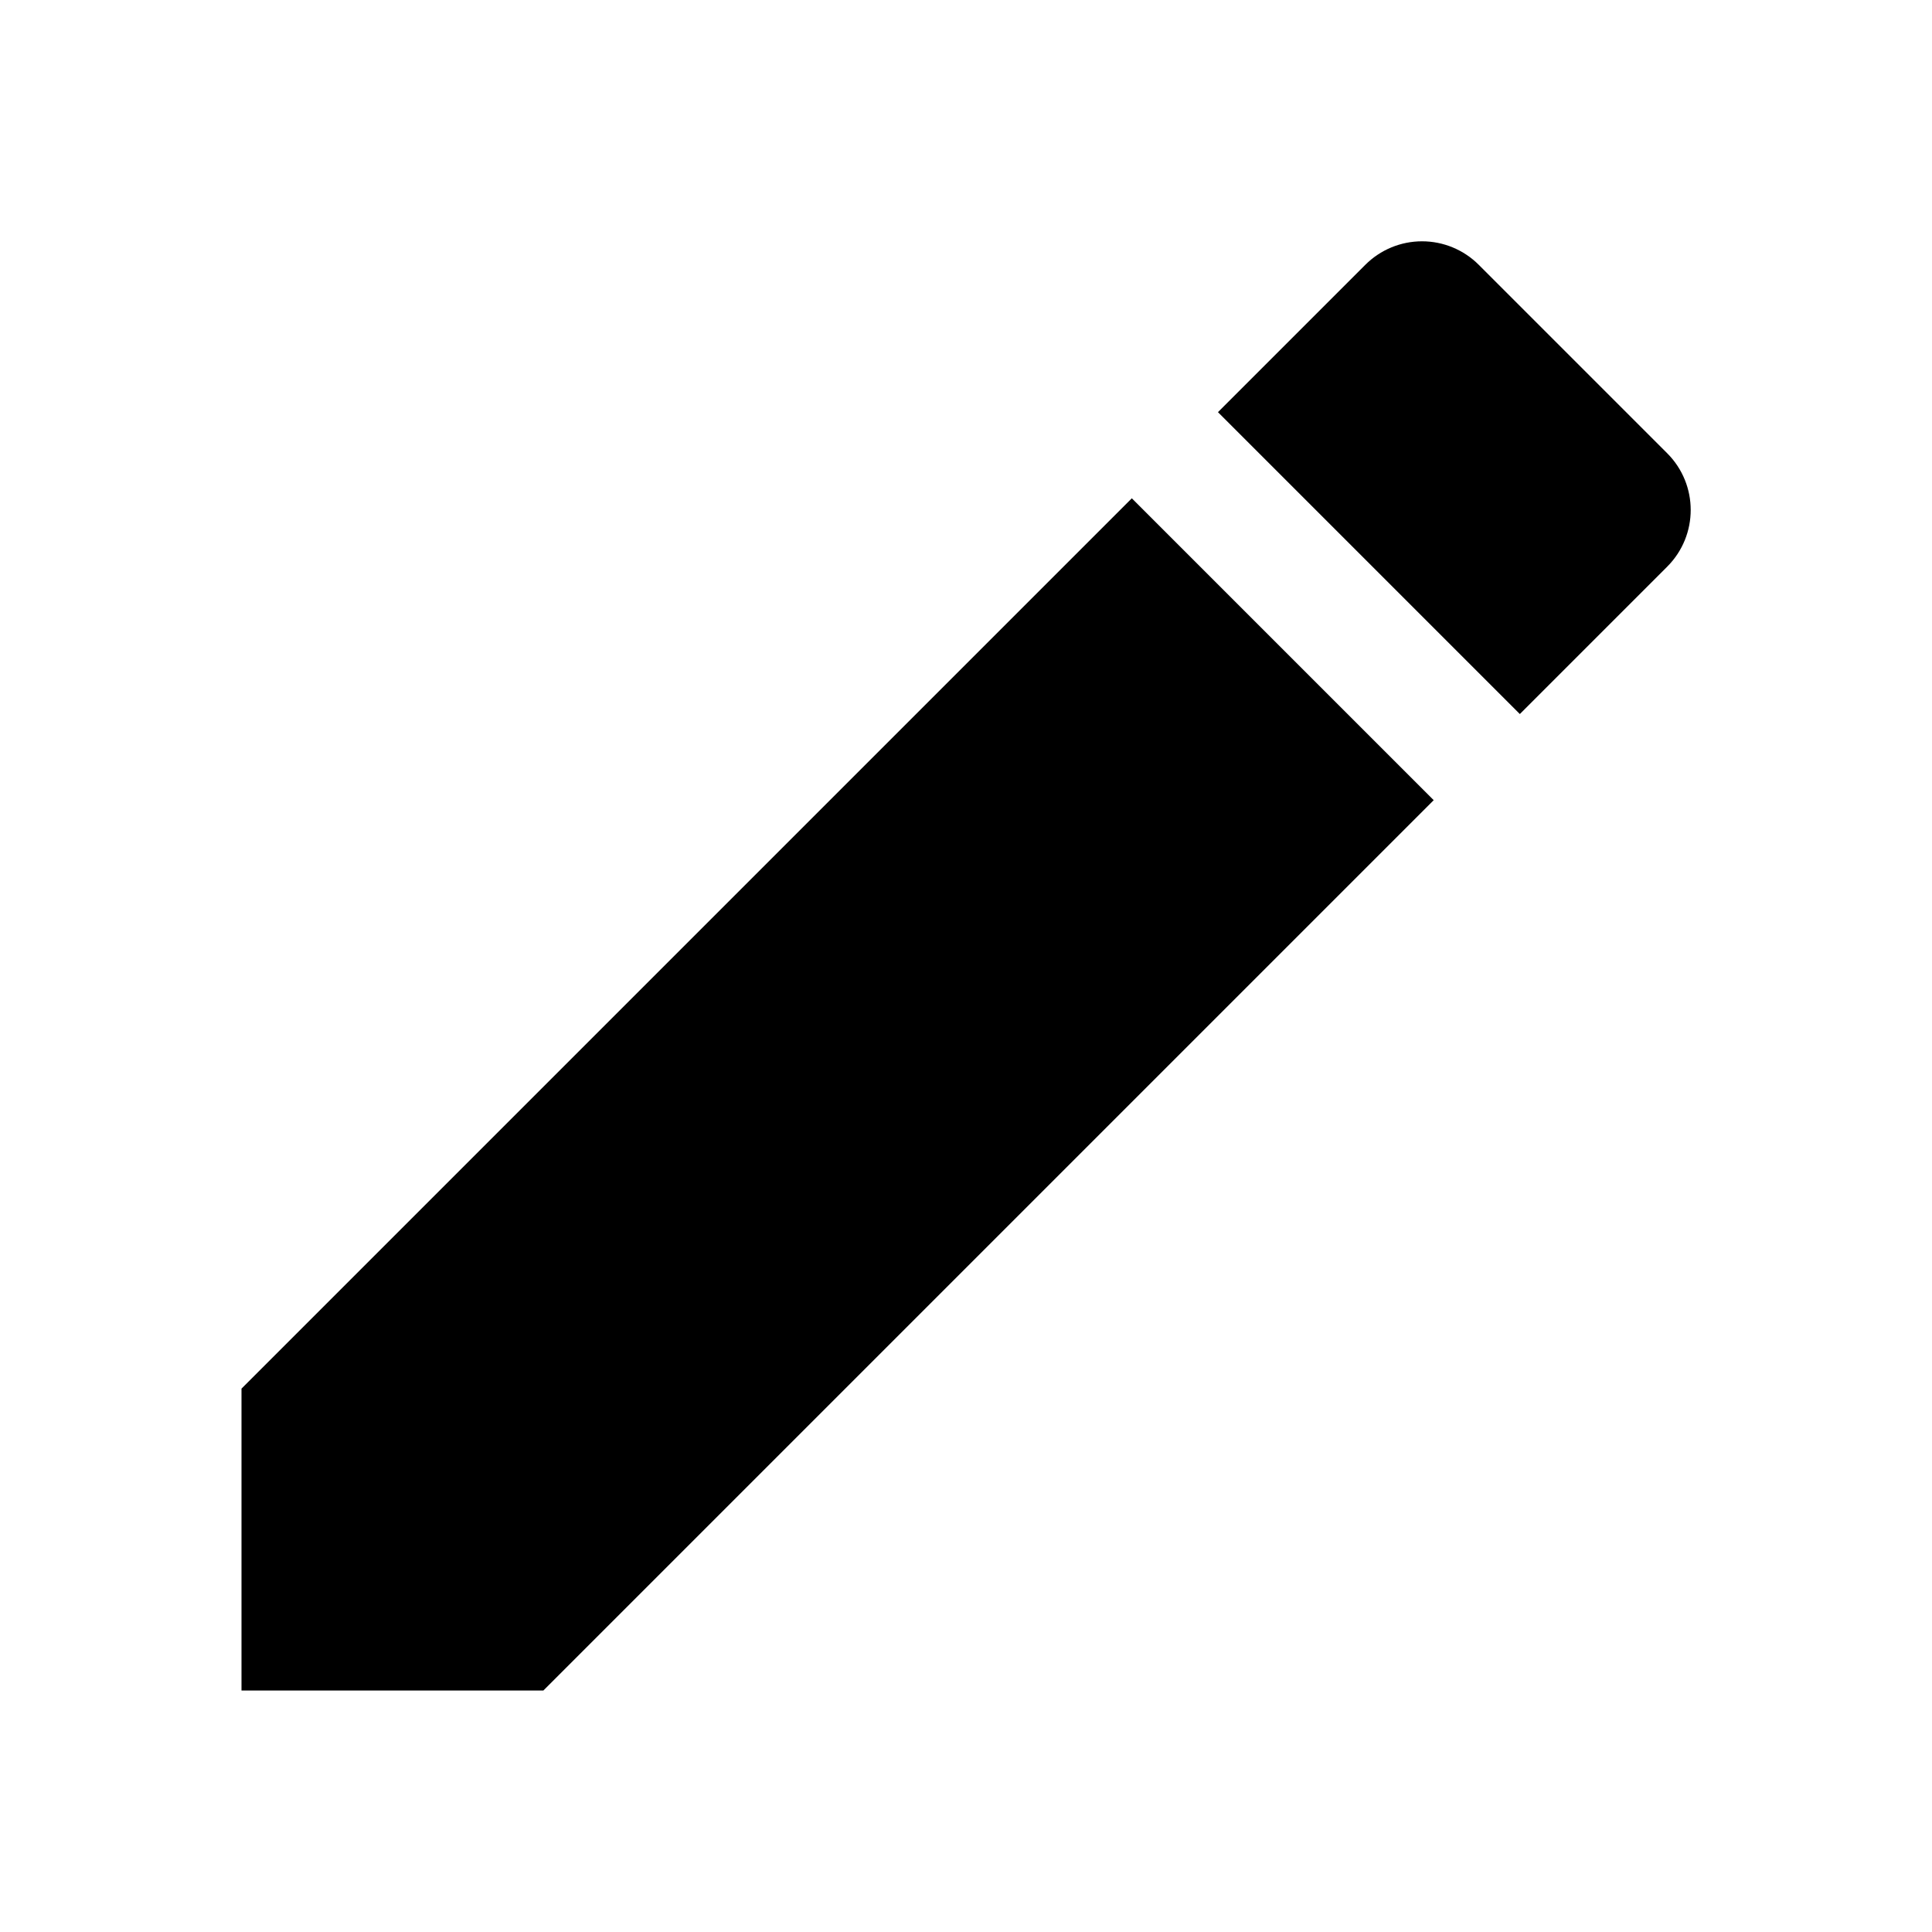
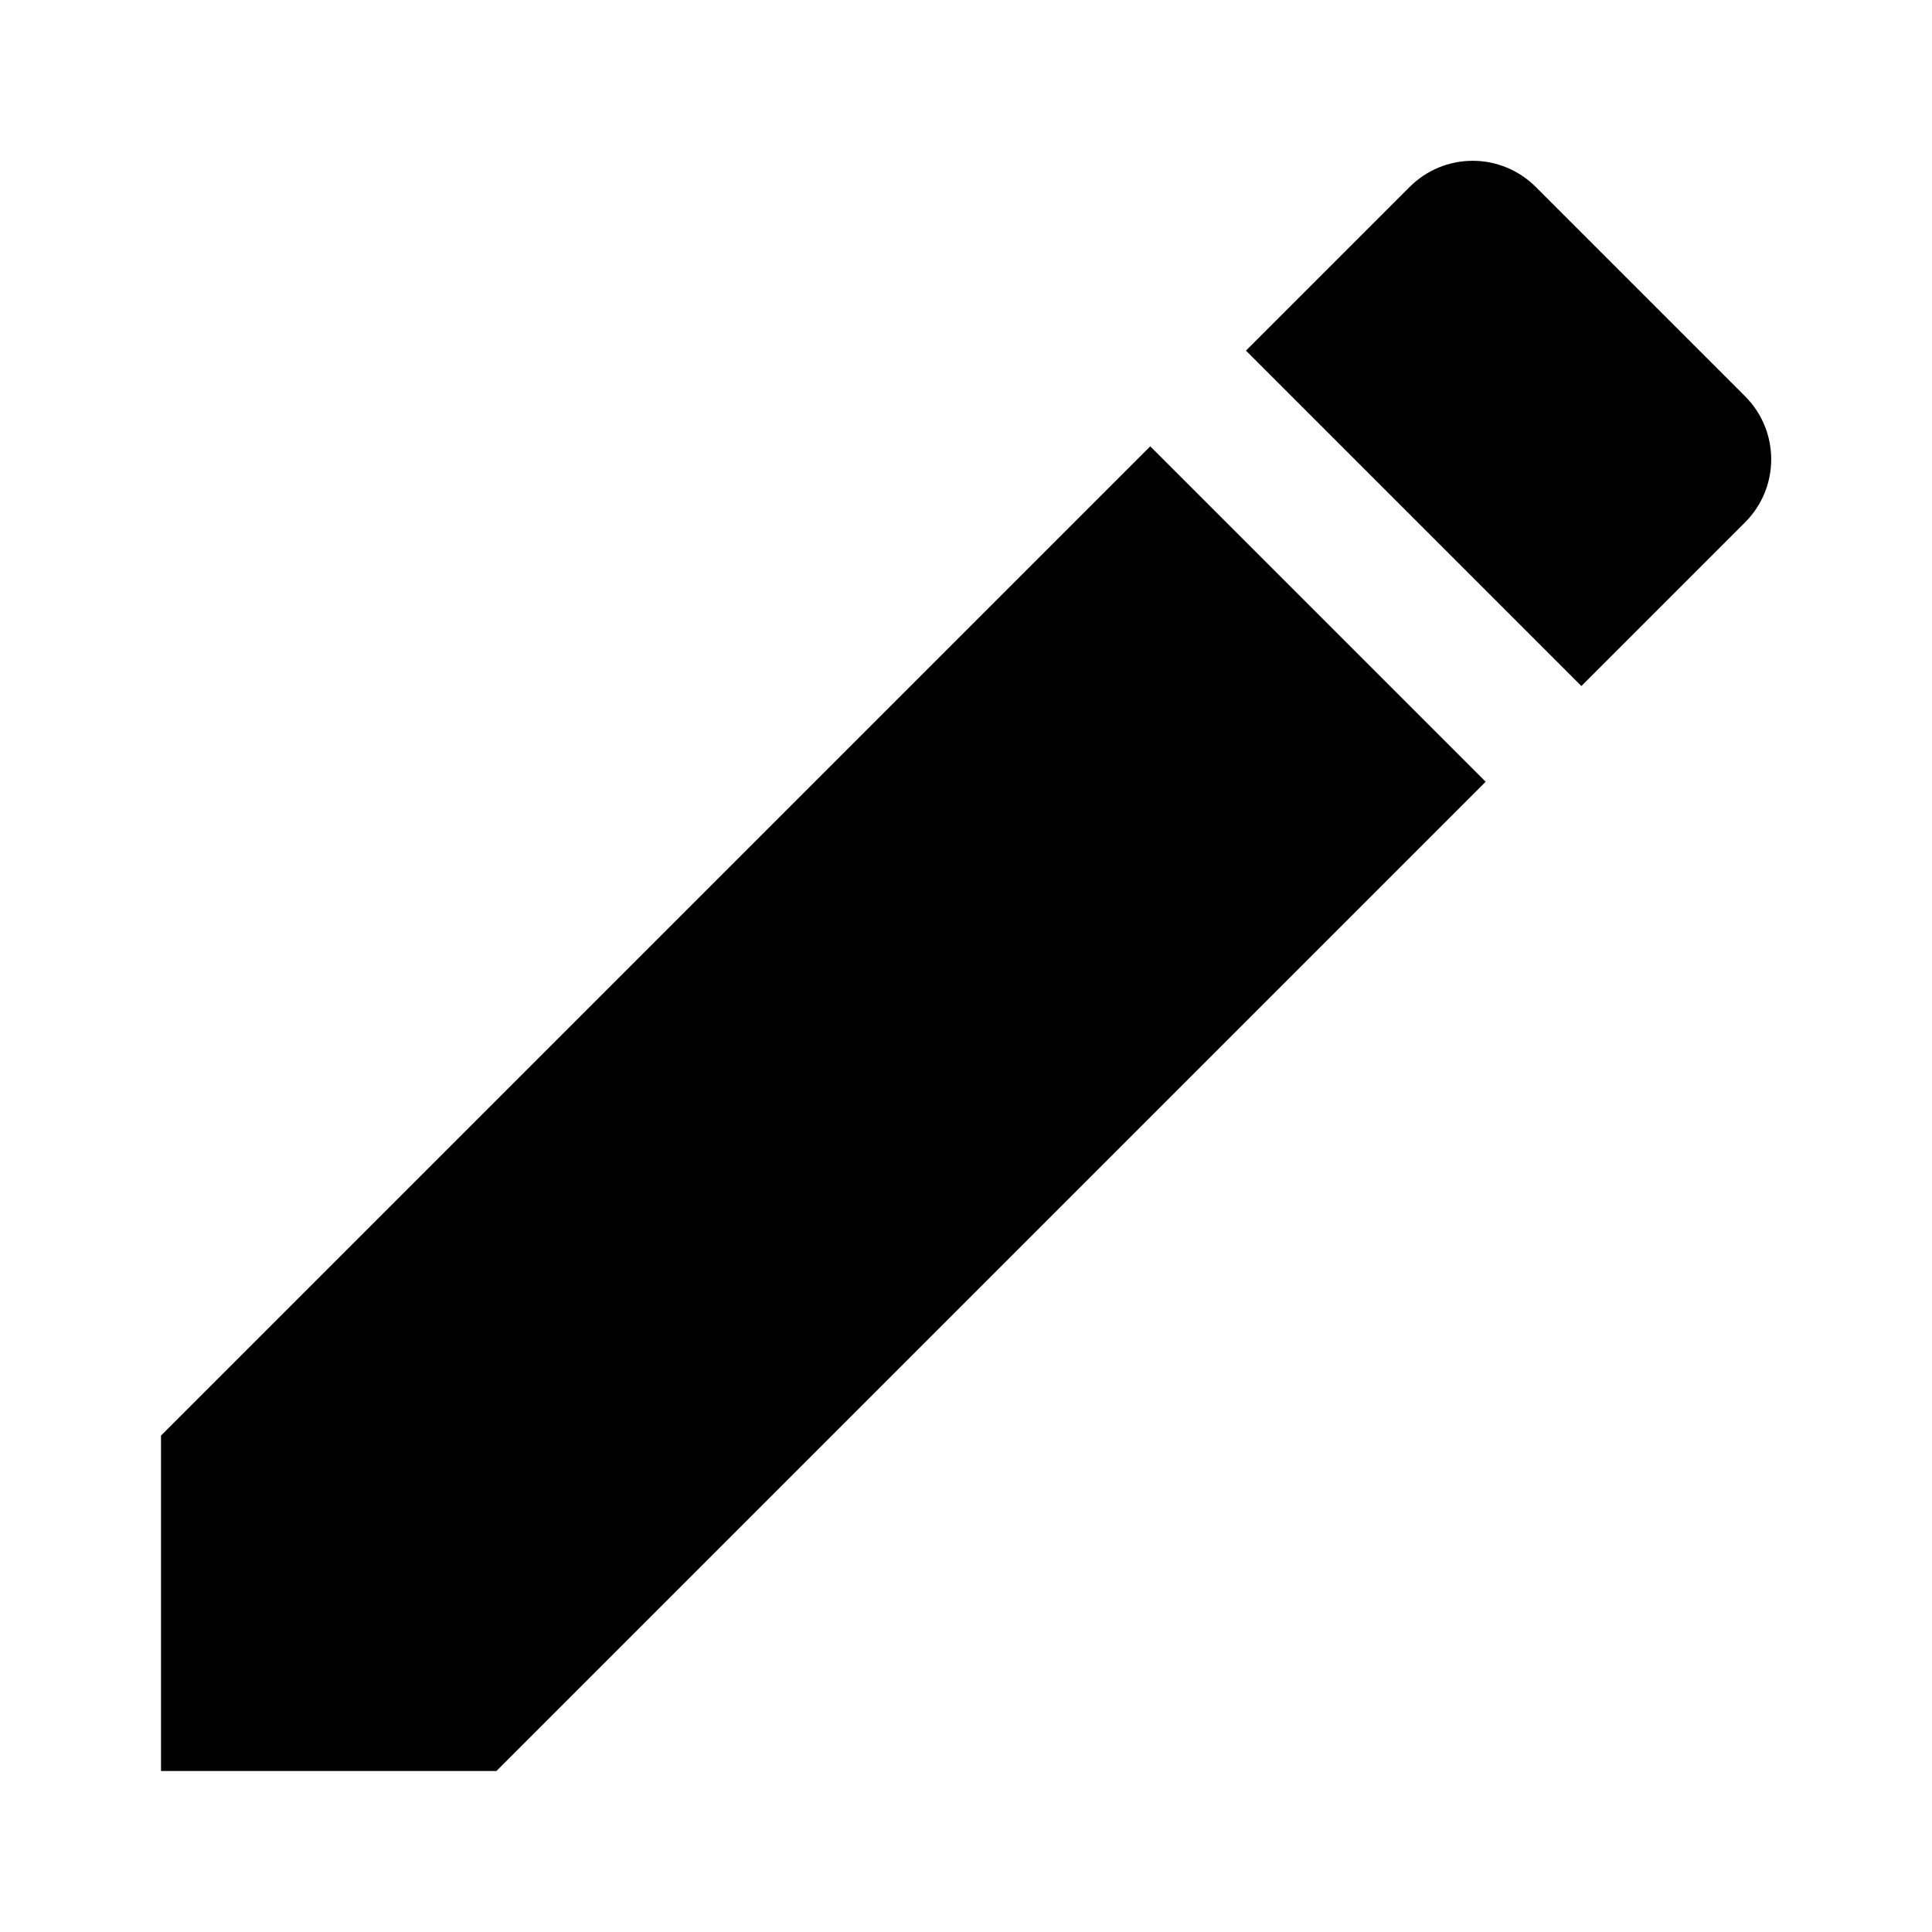
<svg xmlns="http://www.w3.org/2000/svg" viewBox="0 0 24 24" fill="currentColor" aria-hidden="true">
-   <path d="M3 17.25V21h3.75L17.81 9.94l-3.75-3.75L3 17.25zM20.71 7.04c.39-.39.39-1.02 0-1.41l-2.34-2.34a.996.996 0 00-1.41 0l-1.83 1.83 3.75 3.75 1.83-1.83z" />
+   <g transform="translate(12 12) scale(1.1111) translate(-12 -12)">
+     <path d="M3 17.25V21h3.75L17.81 9.94l-3.75-3.75L3 17.25zM20.71 7.04c.39-.39.39-1.02 0-1.41l-2.34-2.34a.996.996 0 00-1.41 0l-1.83 1.83 3.75 3.75 1.83-1.83z" />
+   </g>
</svg>
